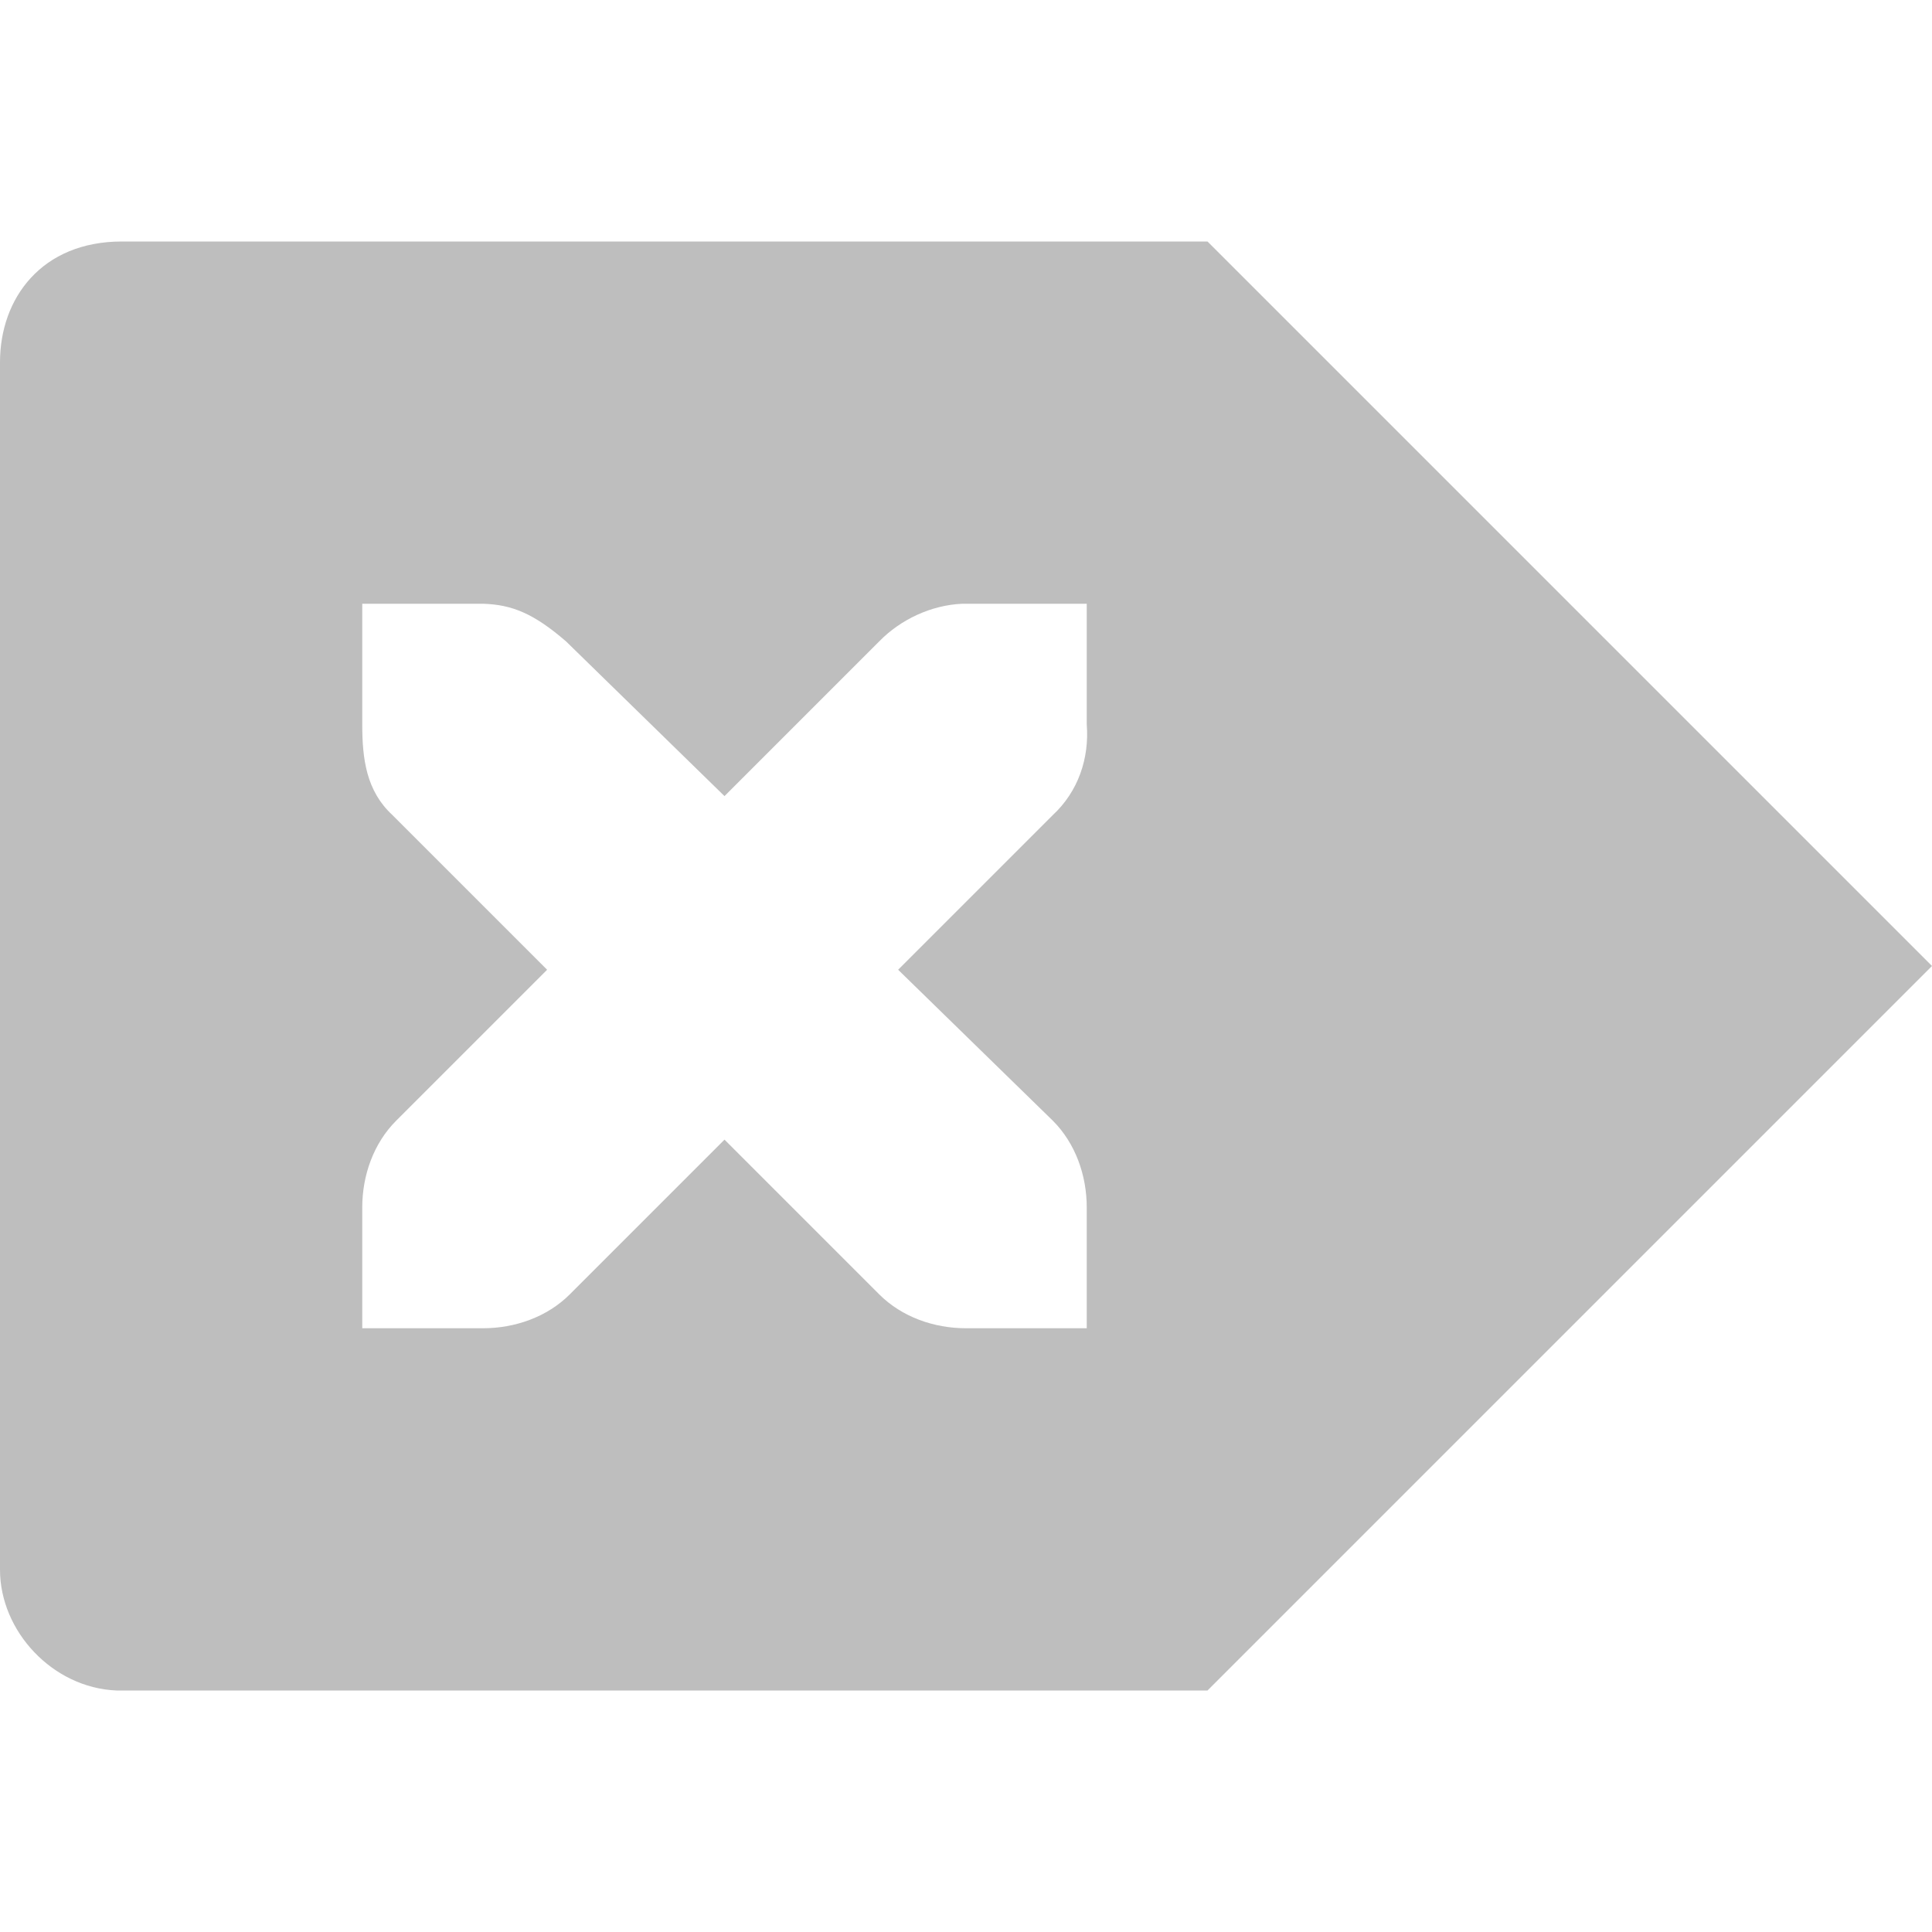
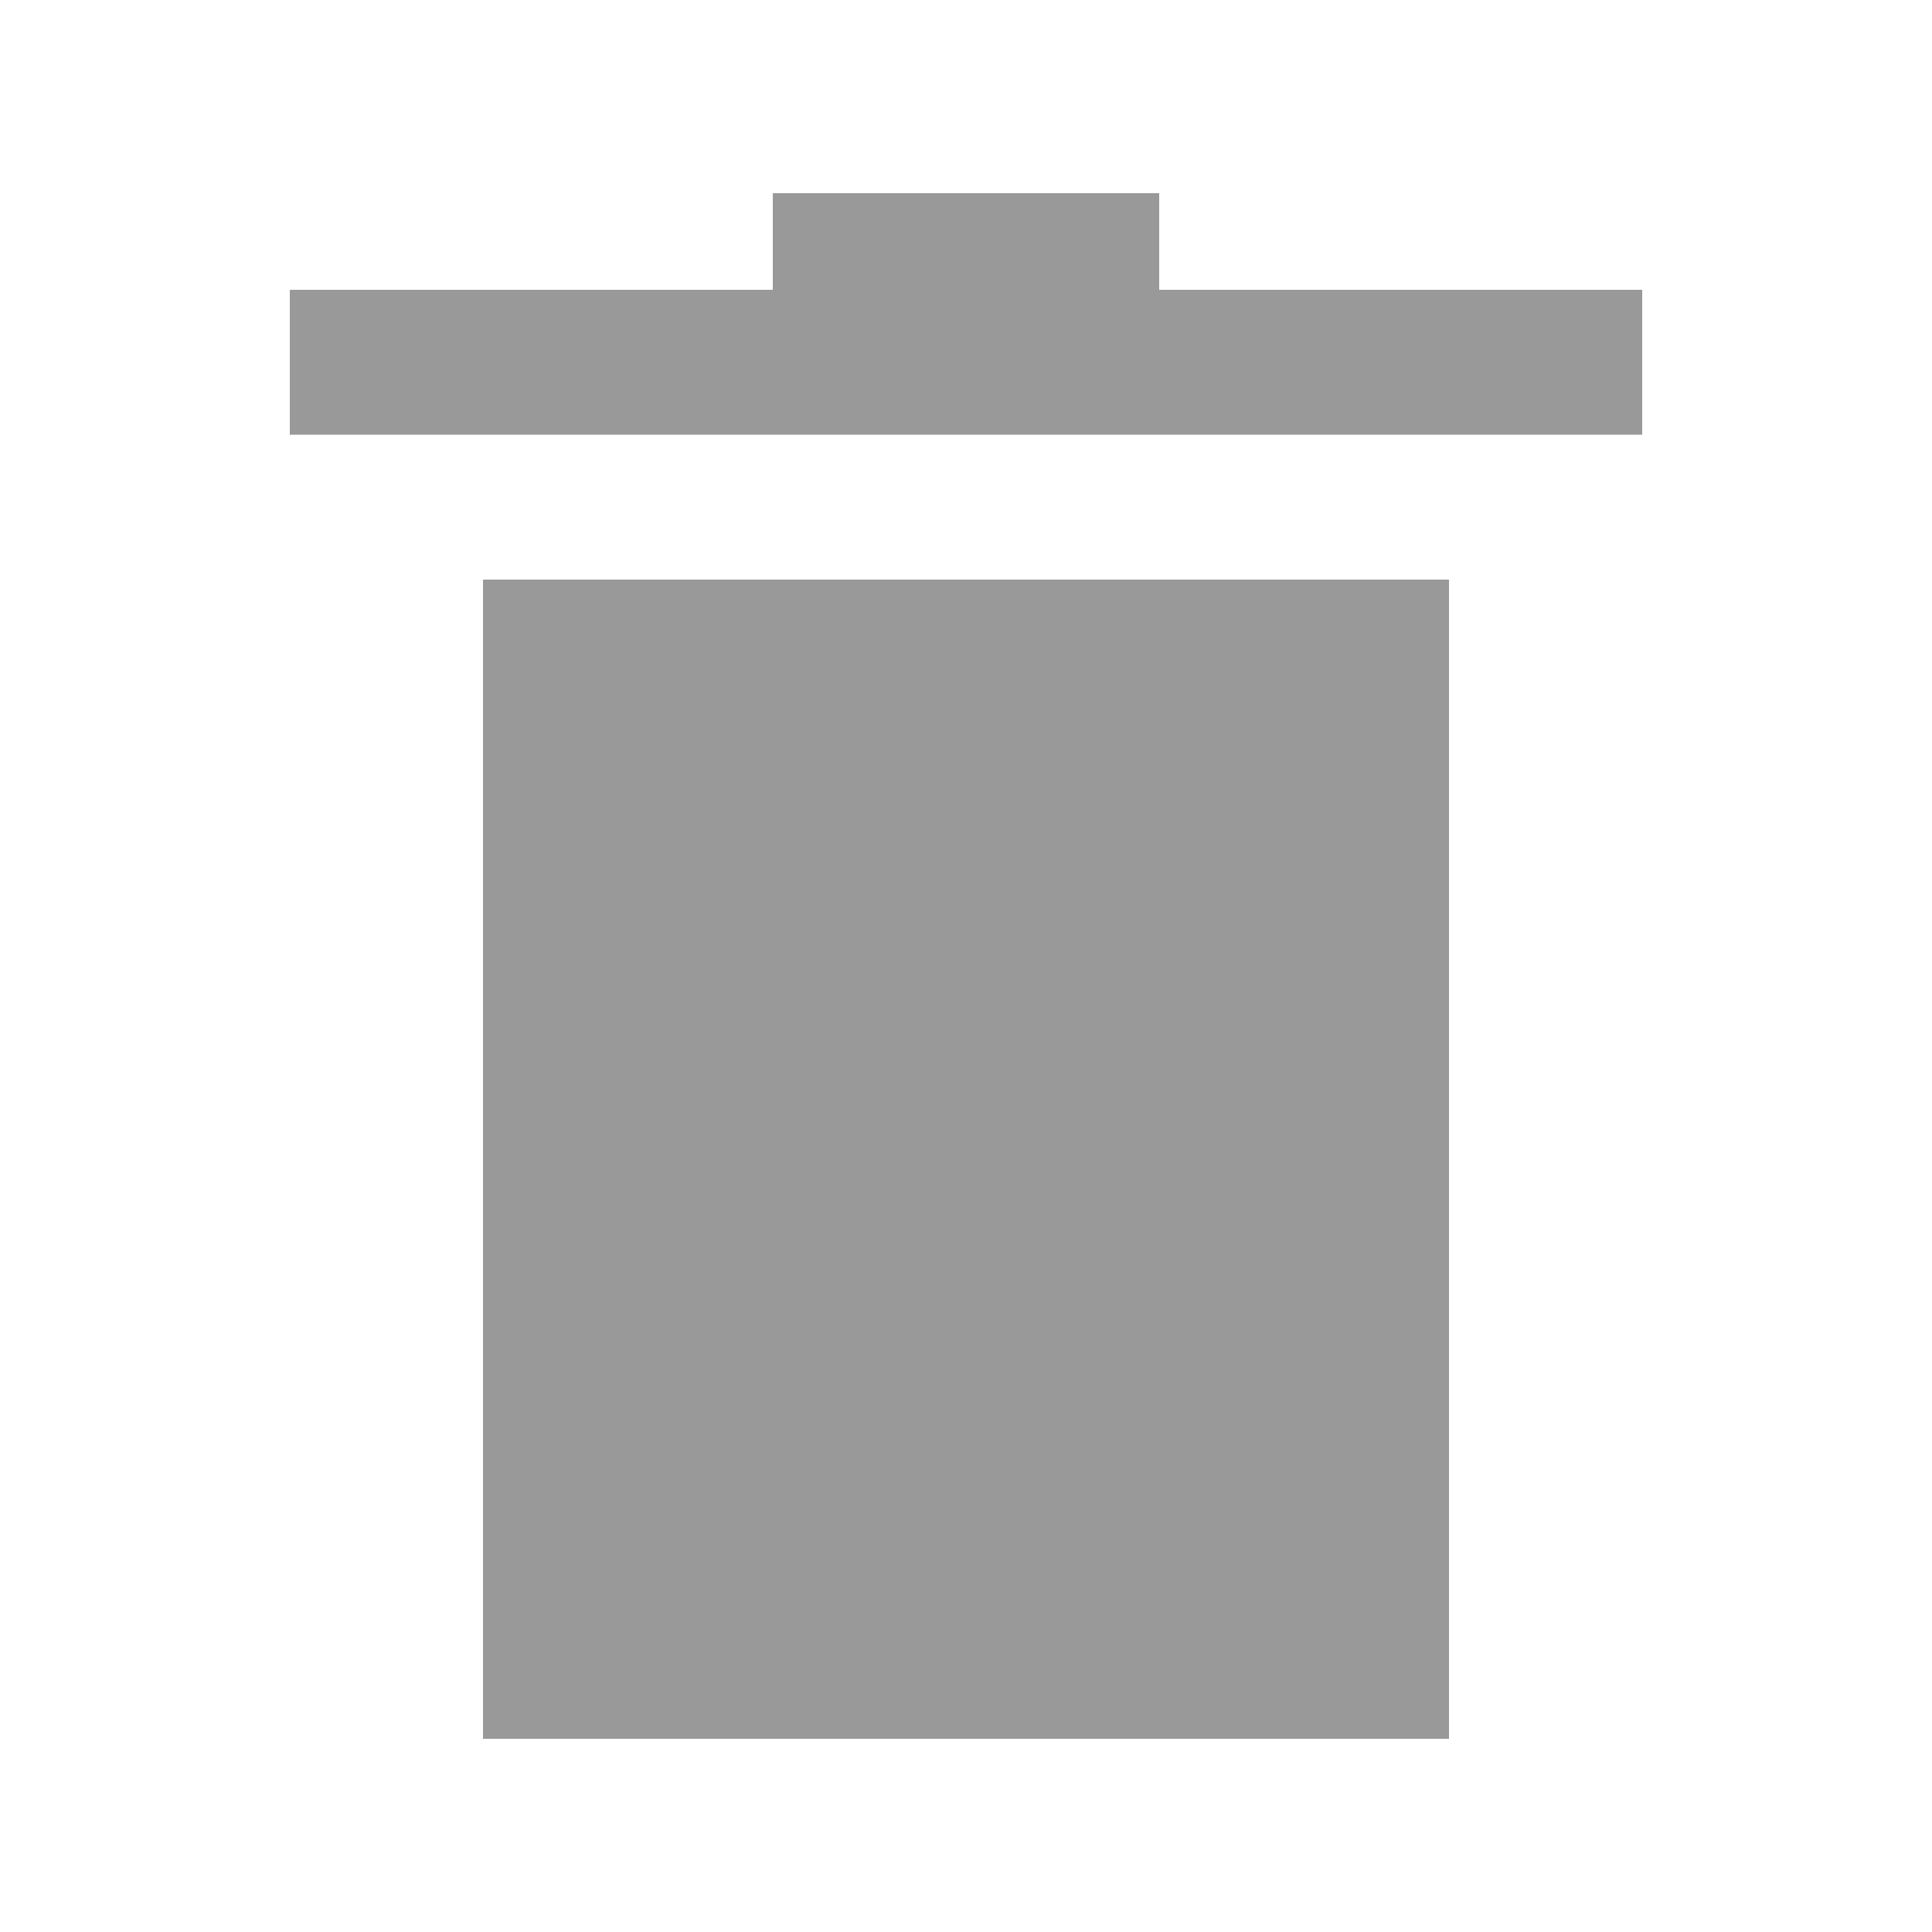
- <svg xmlns="http://www.w3.org/2000/svg" viewBox="0 0 16 16">
-   <g transform="matrix(-1 0 0 1 57 -760)">
-     <path style="fill:#bebebe;color:#000" d="m 126,540 -6,6 6,6 9.035,0 C 135.566,551.978 136,551.508 136,551 l 0,-10 c 0,-0.531 -0.346,-1 -1.009,-1 L 126,540 z m 1,3 1,0 c 0.01,-1.2e-4 0.021,-4.6e-4 0.031,0 0.255,0.011 0.51,0.129 0.688,0.312 l 1.281,1.281 1.312,-1.281 C 131.578,543.082 131.759,543.007 132,543 l 1,0 0,1 c 0,0.286 -0.034,0.551 -0.25,0.75 l -1.281,1.281 1.25,1.25 C 132.907,547.469 133,547.735 133,548 l 0,1 -1,0 c -0.265,-10e-6 -0.531,-0.093 -0.719,-0.281 L 130,547.438 l -1.281,1.281 C 128.531,548.907 128.265,549 128,549 l -1,0 0,-1 c 0,-0.265 0.093,-0.531 0.281,-0.719 l 1.281,-1.25 -1.281,-1.281 C 127.071,544.555 126.978,544.281 127,544 l 0,-1 z" transform="translate(-79 222)" />
+ <svg xmlns="http://www.w3.org/2000/svg" width="20" height="20" id="svg6417" version="1.1" viewBox="0 0 20 20">
+   <defs id="defs6419" />
+   <g id="layer1" transform="translate(0,4)">
+     <rect style="fill:#999999;fill-opacity:1;stroke:none;stroke-width:4.541;stroke-linecap:round;stroke-linejoin:miter;stroke-miterlimit:4;stroke-dasharray:none;stroke-dashoffset:0;stroke-opacity:1" id="rect6969" width="4" height="1" x="8" y="-2" ry="2.8746901e-015" />
+     <rect style="fill:#999999;fill-opacity:1;stroke:none;stroke-width:4.541;stroke-linecap:round;stroke-linejoin:miter;stroke-miterlimit:4;stroke-dasharray:none;stroke-dashoffset:0;stroke-opacity:1" id="rect6973" width="14" height="1.5" x="3" y="-1" ry="2.8746901e-015" />
+     <rect style="fill:#999999;fill-opacity:1;stroke:none;stroke-width:4.541;stroke-linecap:round;stroke-linejoin:miter;stroke-miterlimit:4;stroke-dasharray:none;stroke-dashoffset:0;stroke-opacity:1" id="rect6975" width="10" height="12" x="5" y="2" ry="2.8746901e-015" />
  </g>
</svg>
